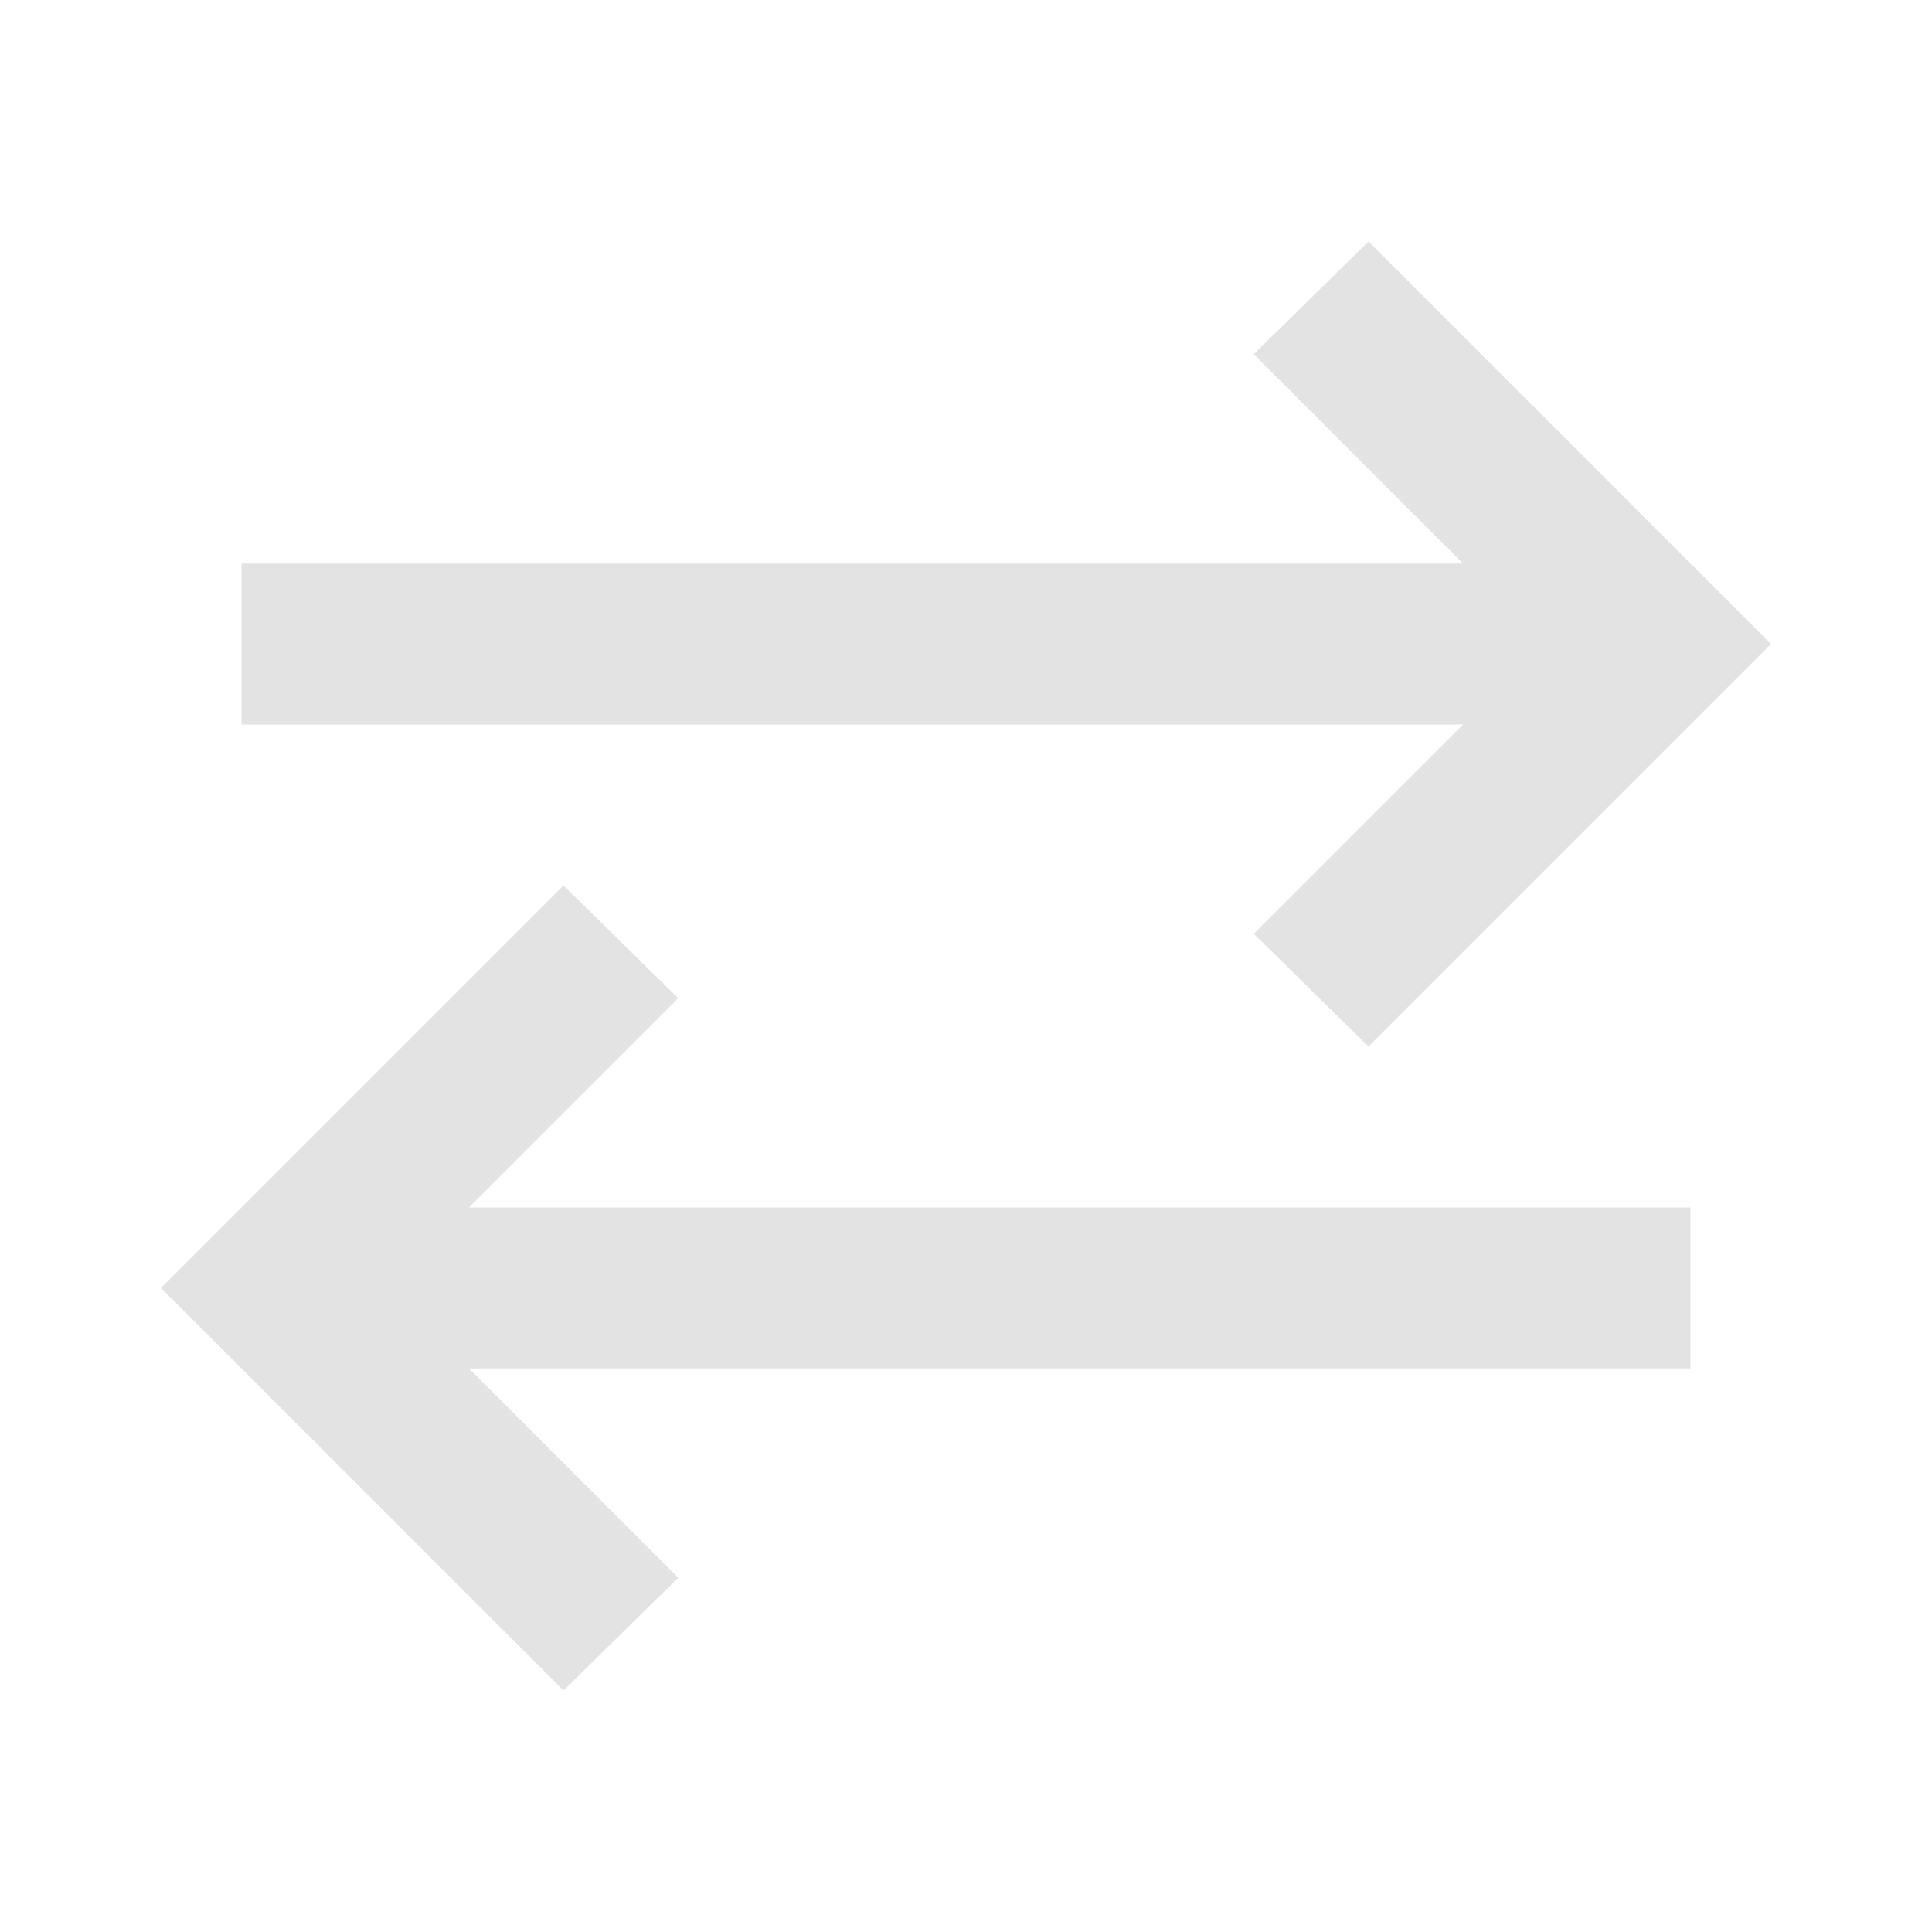
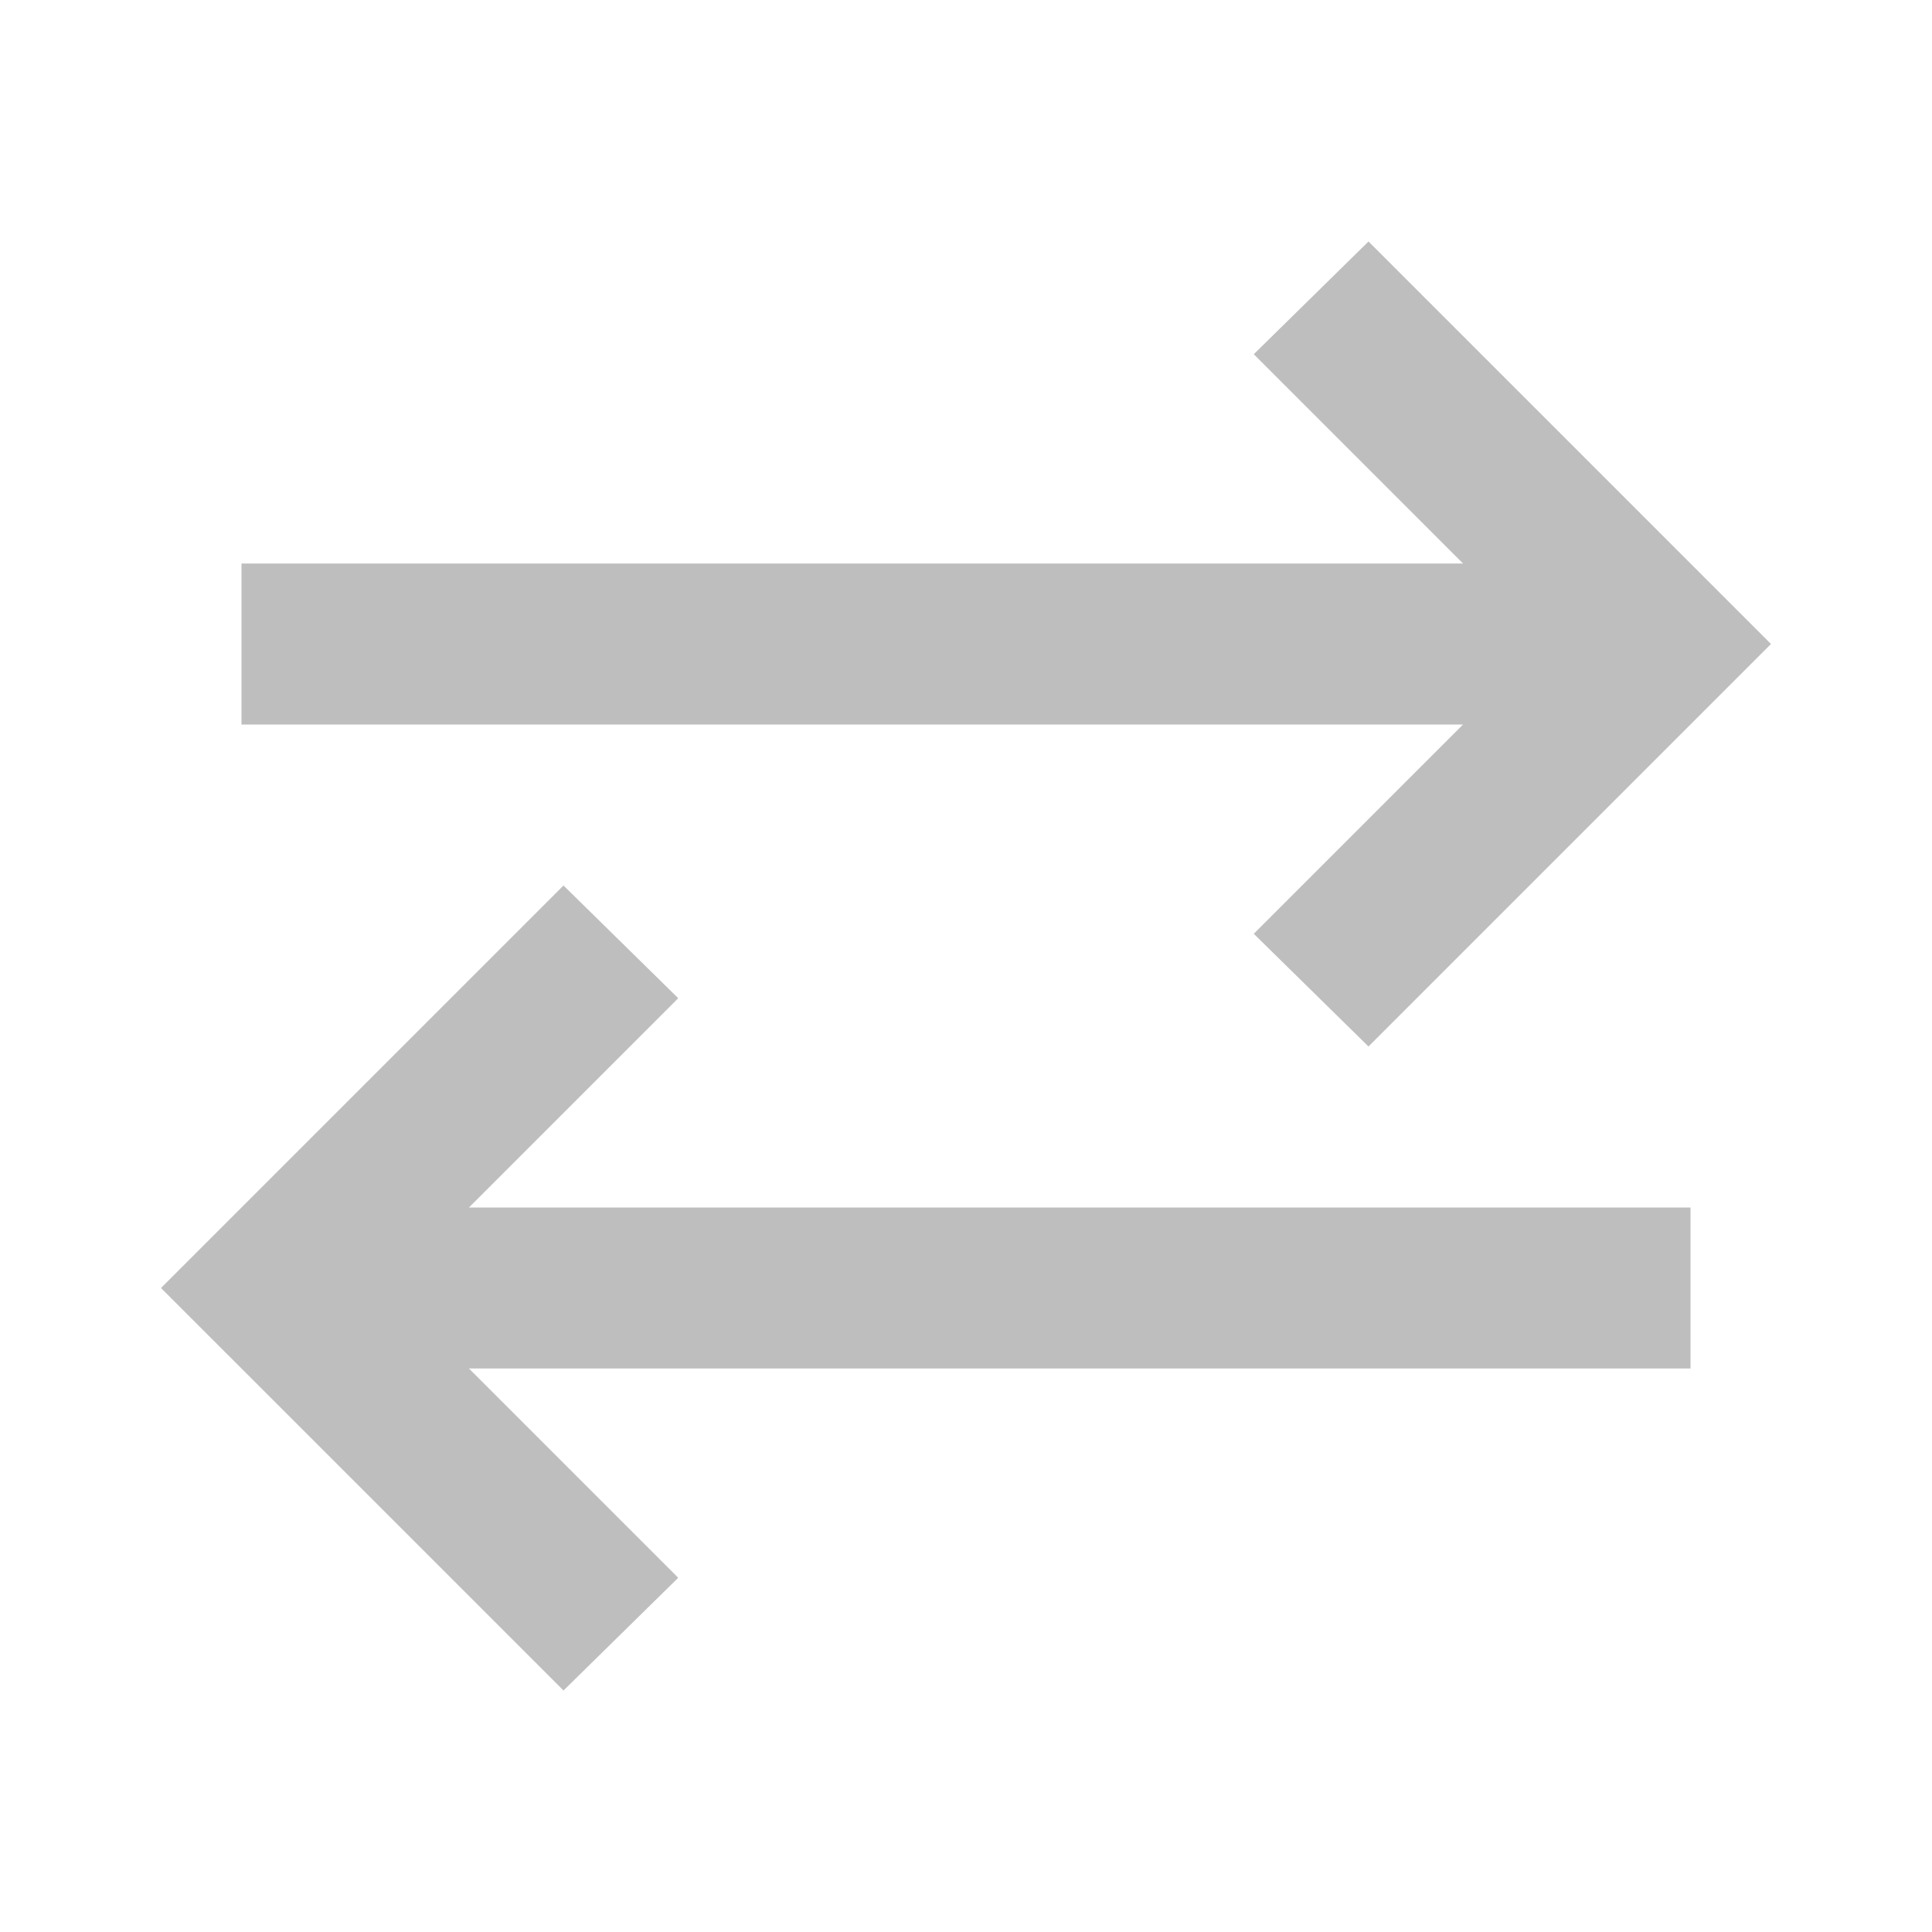
- <svg xmlns="http://www.w3.org/2000/svg" height="24px" viewBox="0 -960 960 960" width="24px" fill="#e3e3e3">
+ <svg xmlns="http://www.w3.org/2000/svg" height="24px" viewBox="0 -960 960 960" width="24px" fill="#bebebe">
  <path d="M280-120 80-320l200-200 57 56-104 104h607v80H233l104 104-57 56Zm400-320-57-56 104-104H120v-80h607L623-784l57-56 200 200-200 200Z" />
</svg>
